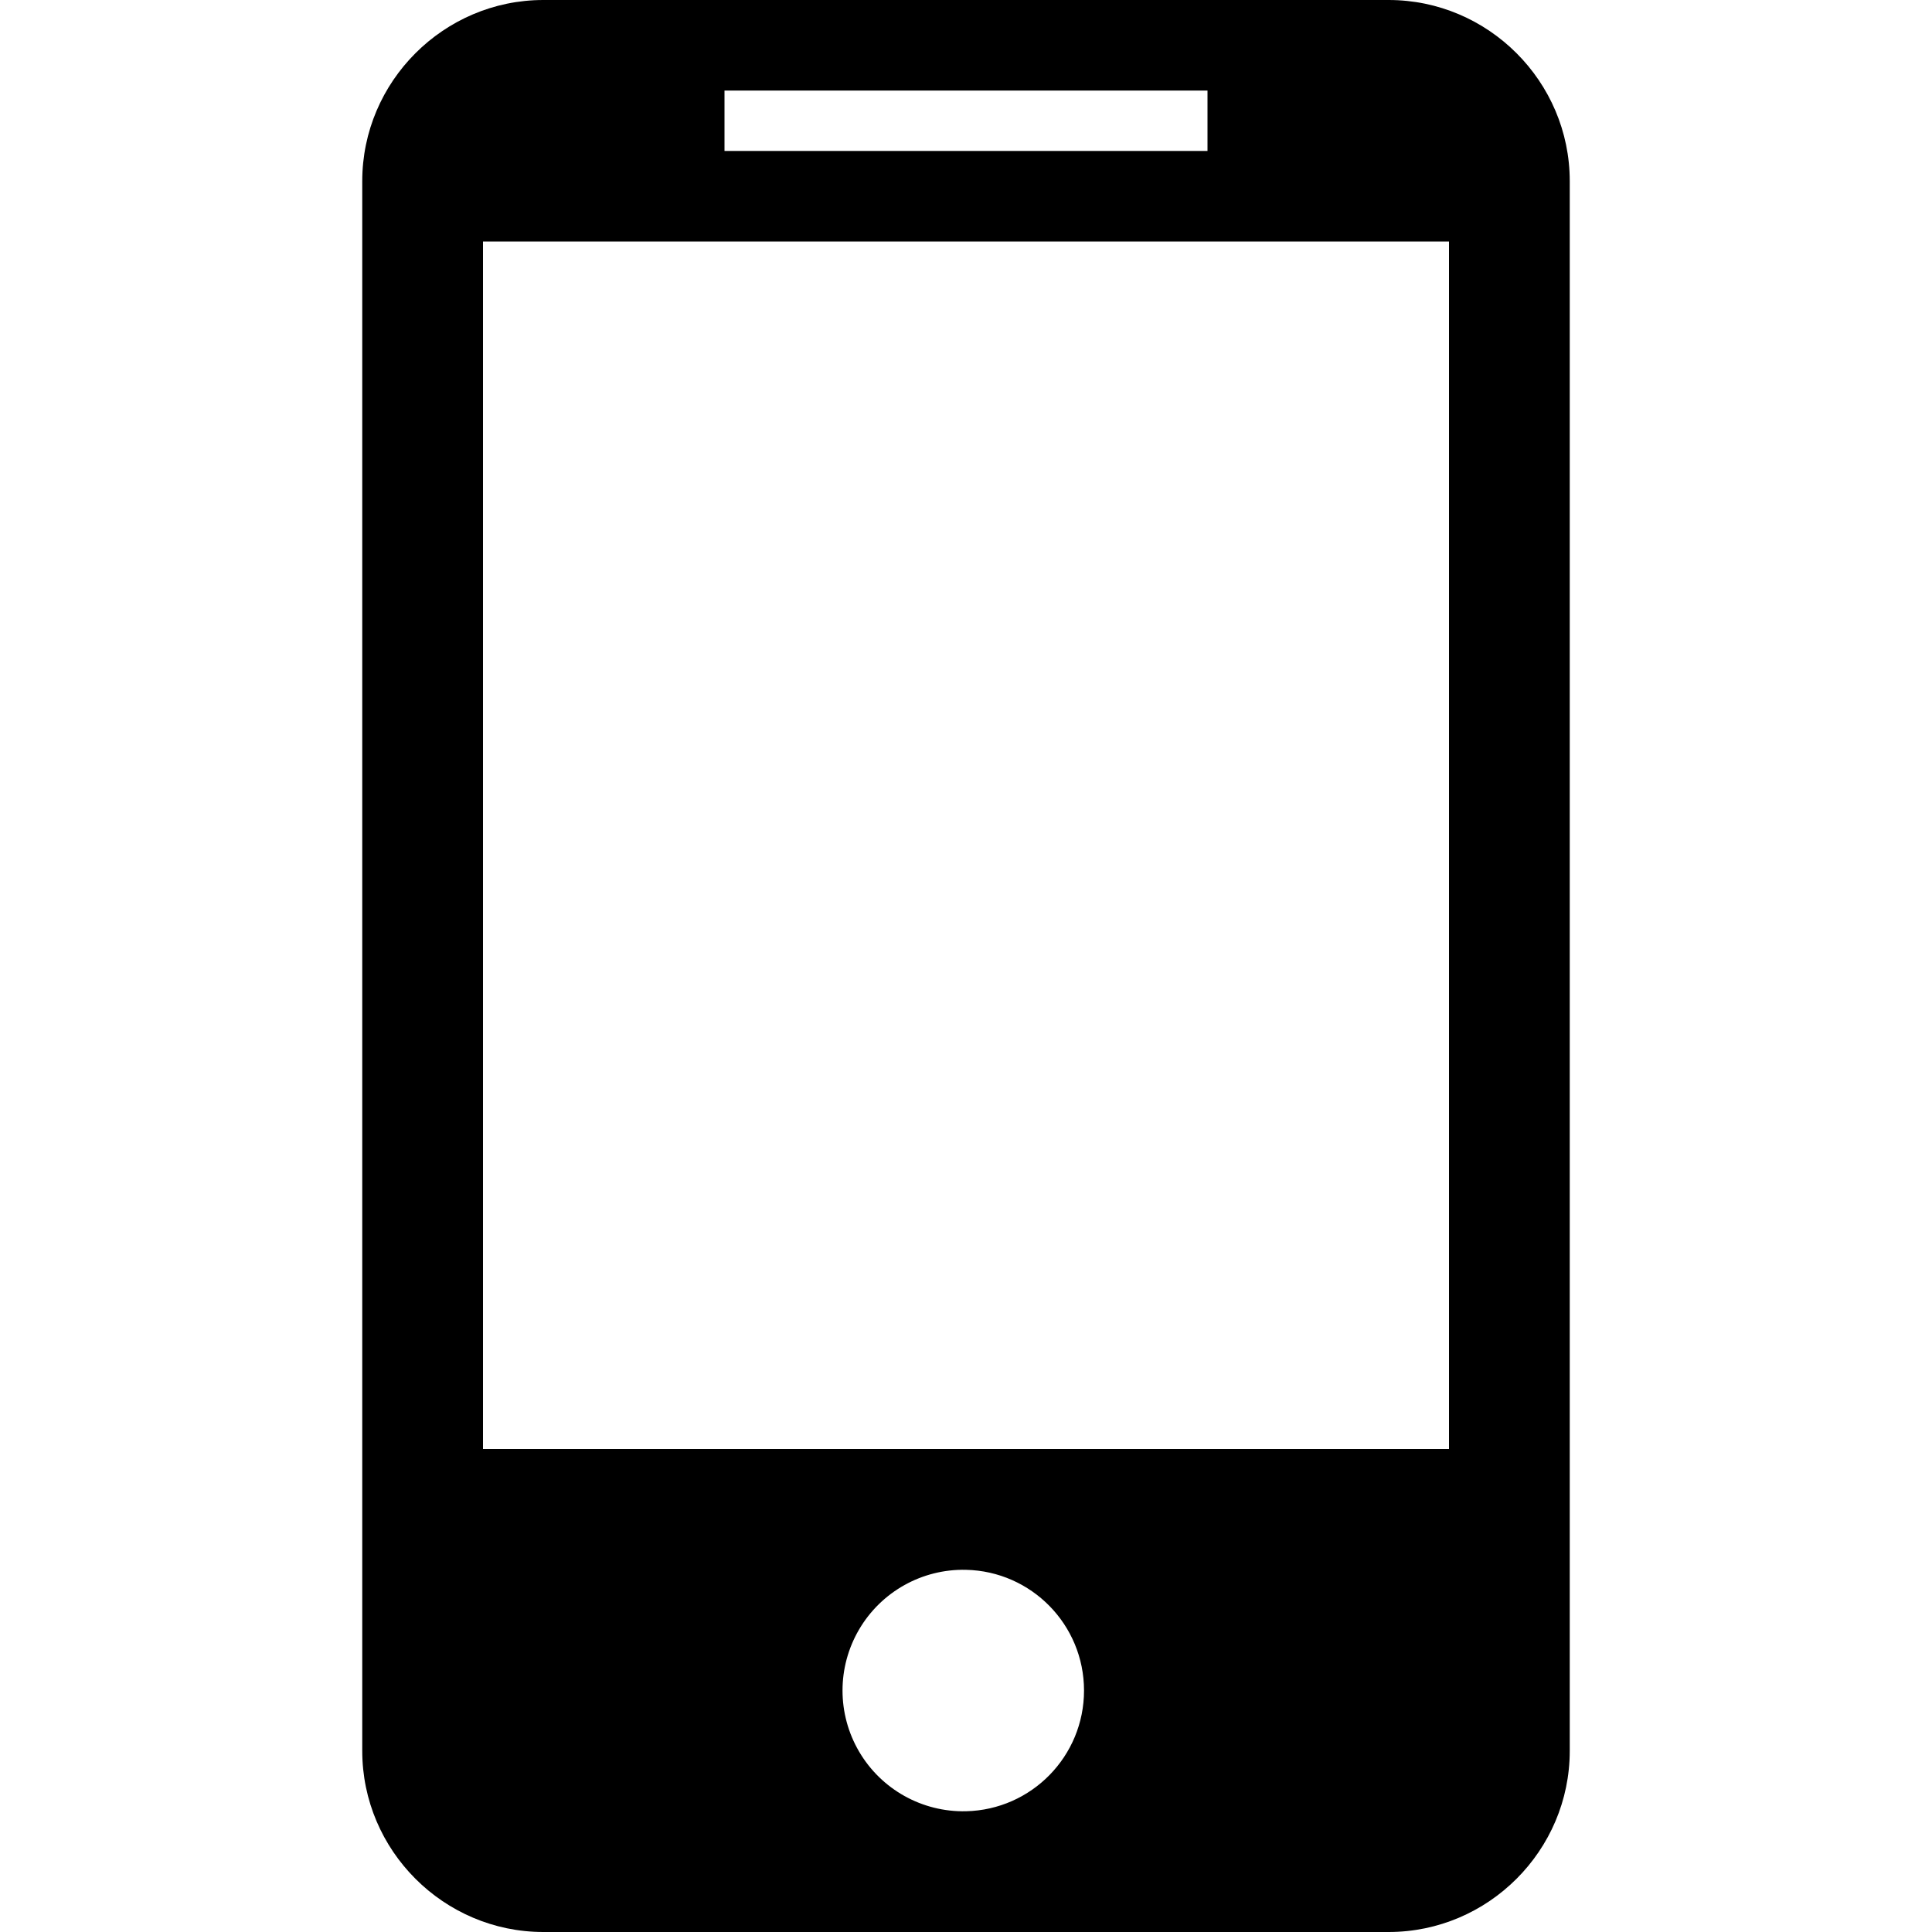
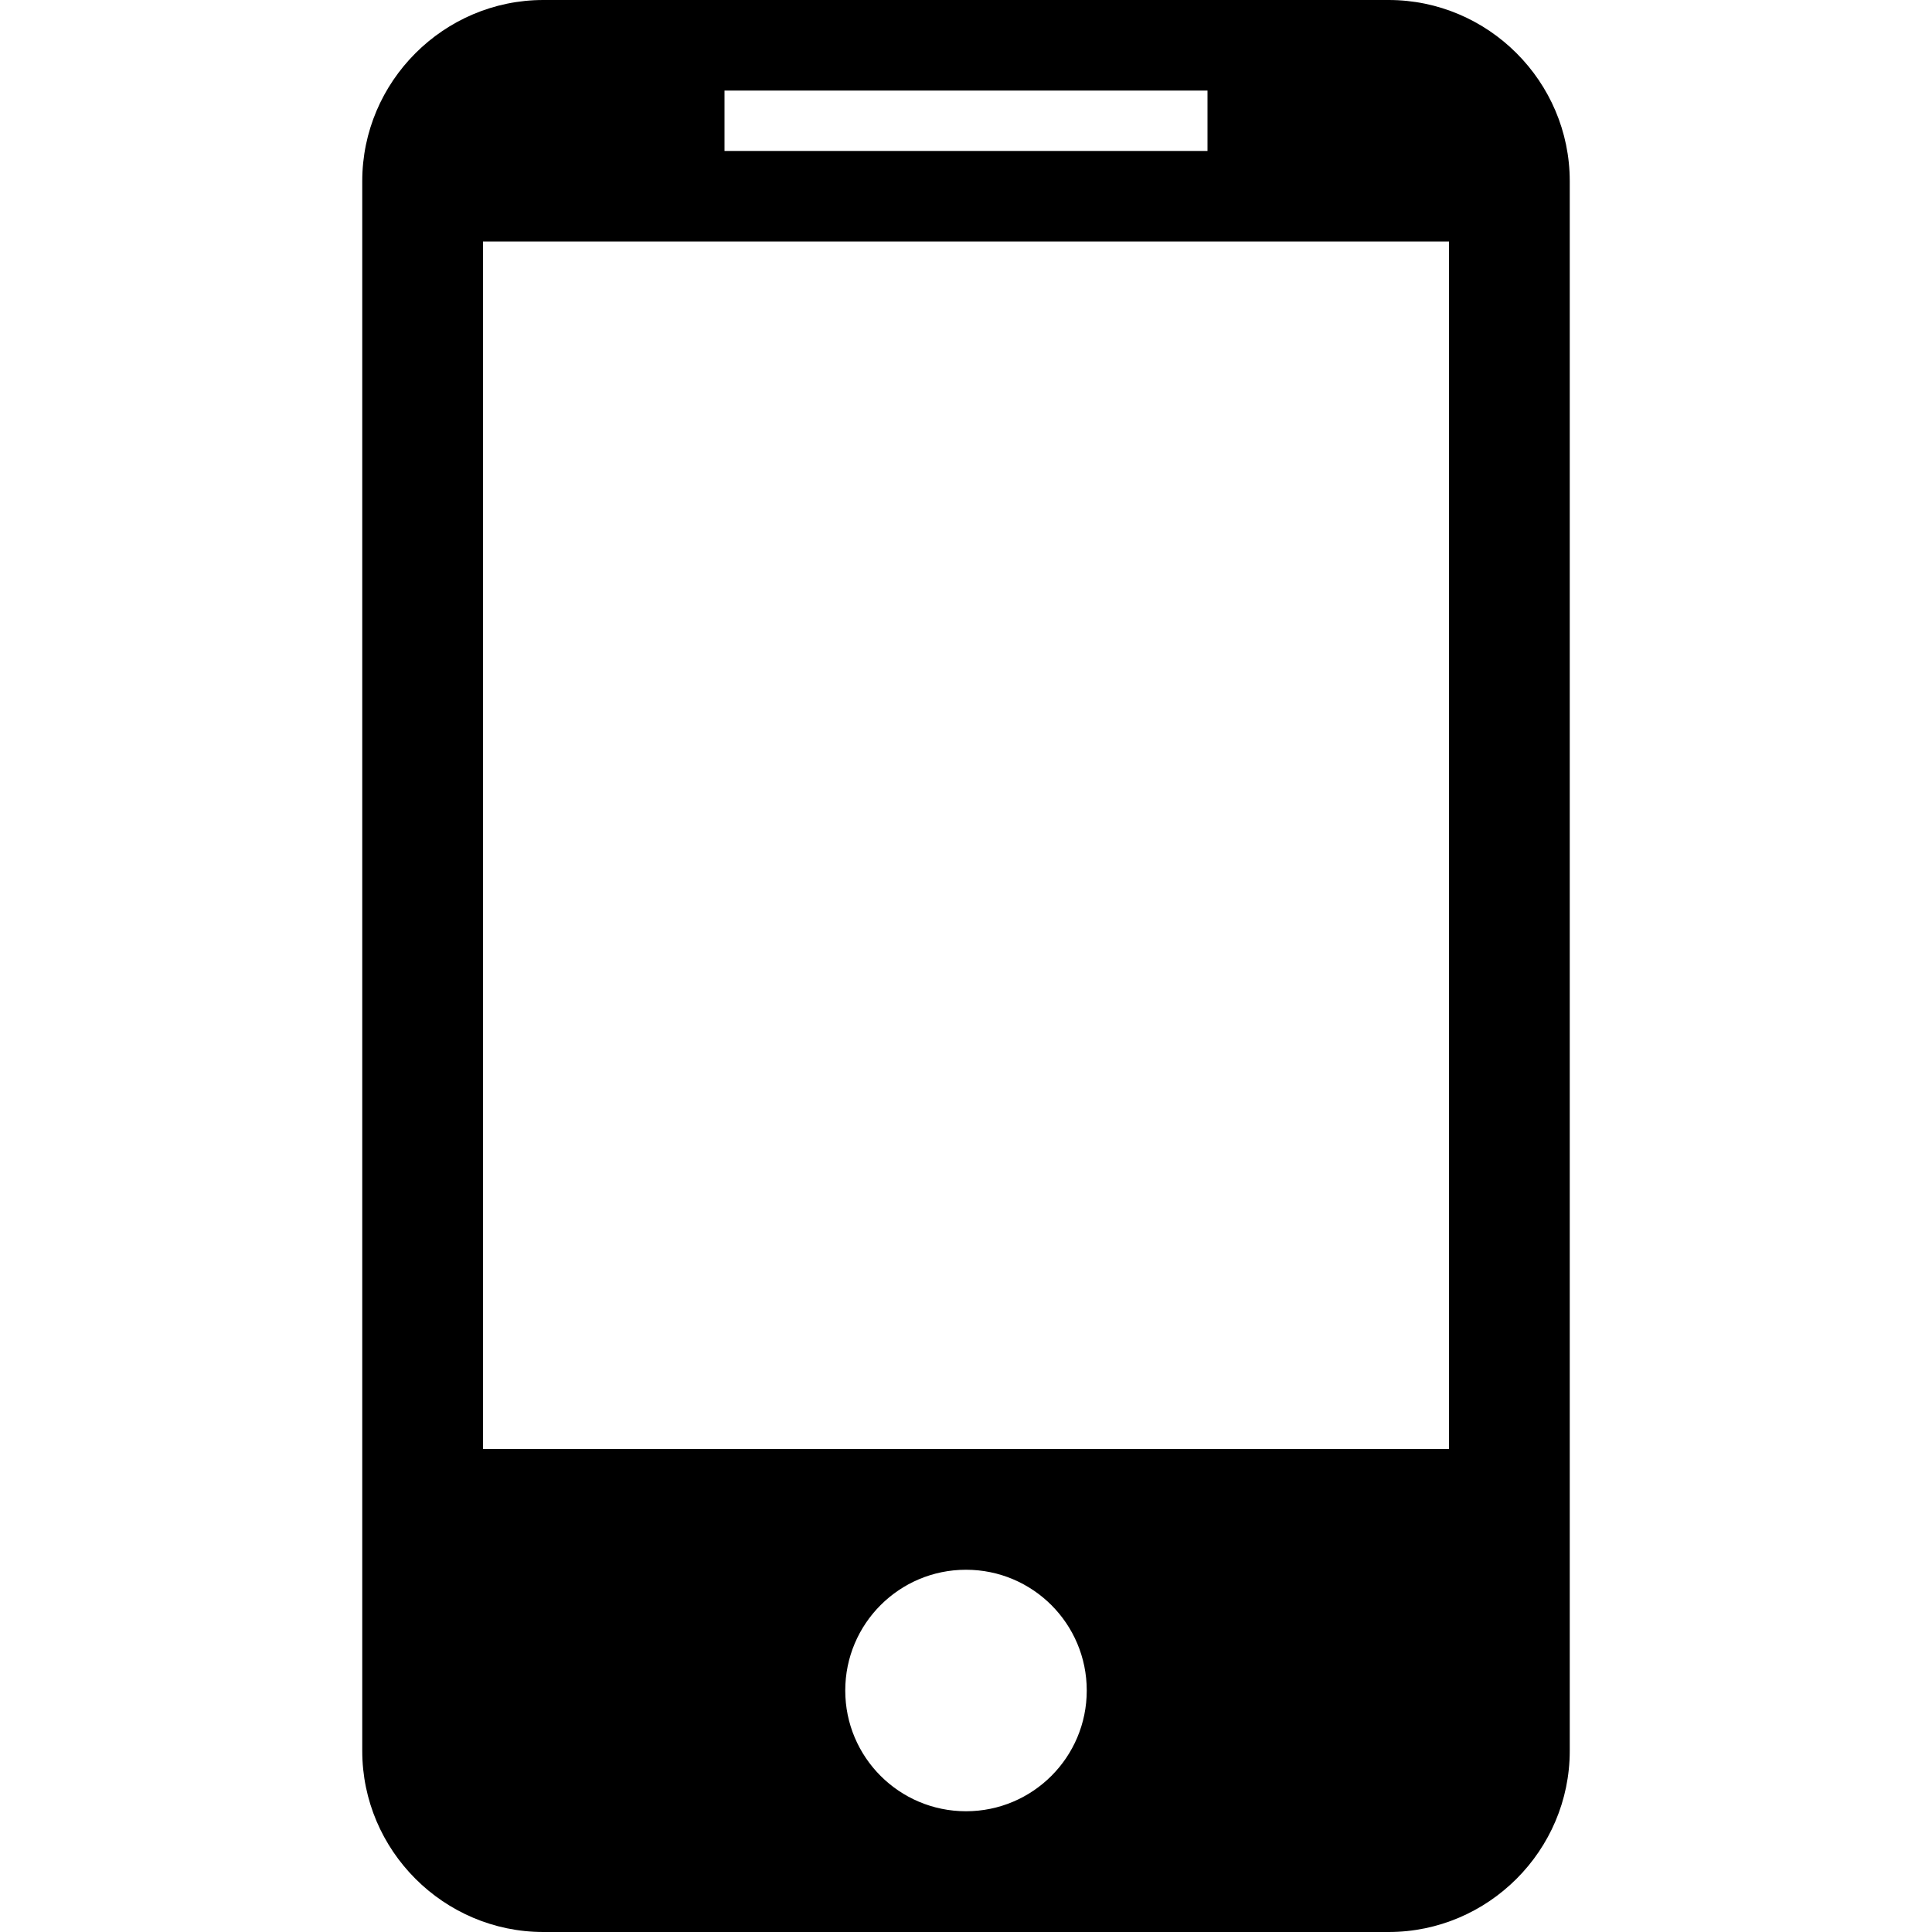
- <svg width="32" height="32">
-   <path d="M23 0H9C7.35 0 6 1.35 6 3v26c0 1.65 1.35 3 3 3h14c1.65 0 3-1.35 3-3V3c0-1.65-1.35-3-3-3zM12 1.5h8v1h-8v-1zM16 30a2 2 0 11-.001-3.999A2 2 0 0116 30zm8-6H8V4h16v20z" />
+ <svg width="32" height="32" viewBox="0 0 32 32">
+   <path d="M23 0h-14c-1.65 0-3 1.35-3 3v26c0 1.65 1.35 3 3 3h14c1.65 0 3-1.35 3-3v-26c0-1.65-1.35-3-3-3zM12 1.5h8v1h-8v-1zM16 30c-1.105 0-2-0.895-2-2s0.895-2 2-2 2 0.895 2 2-0.895 2-2 2zM24 24h-16v-20h16v20z" />
</svg>
